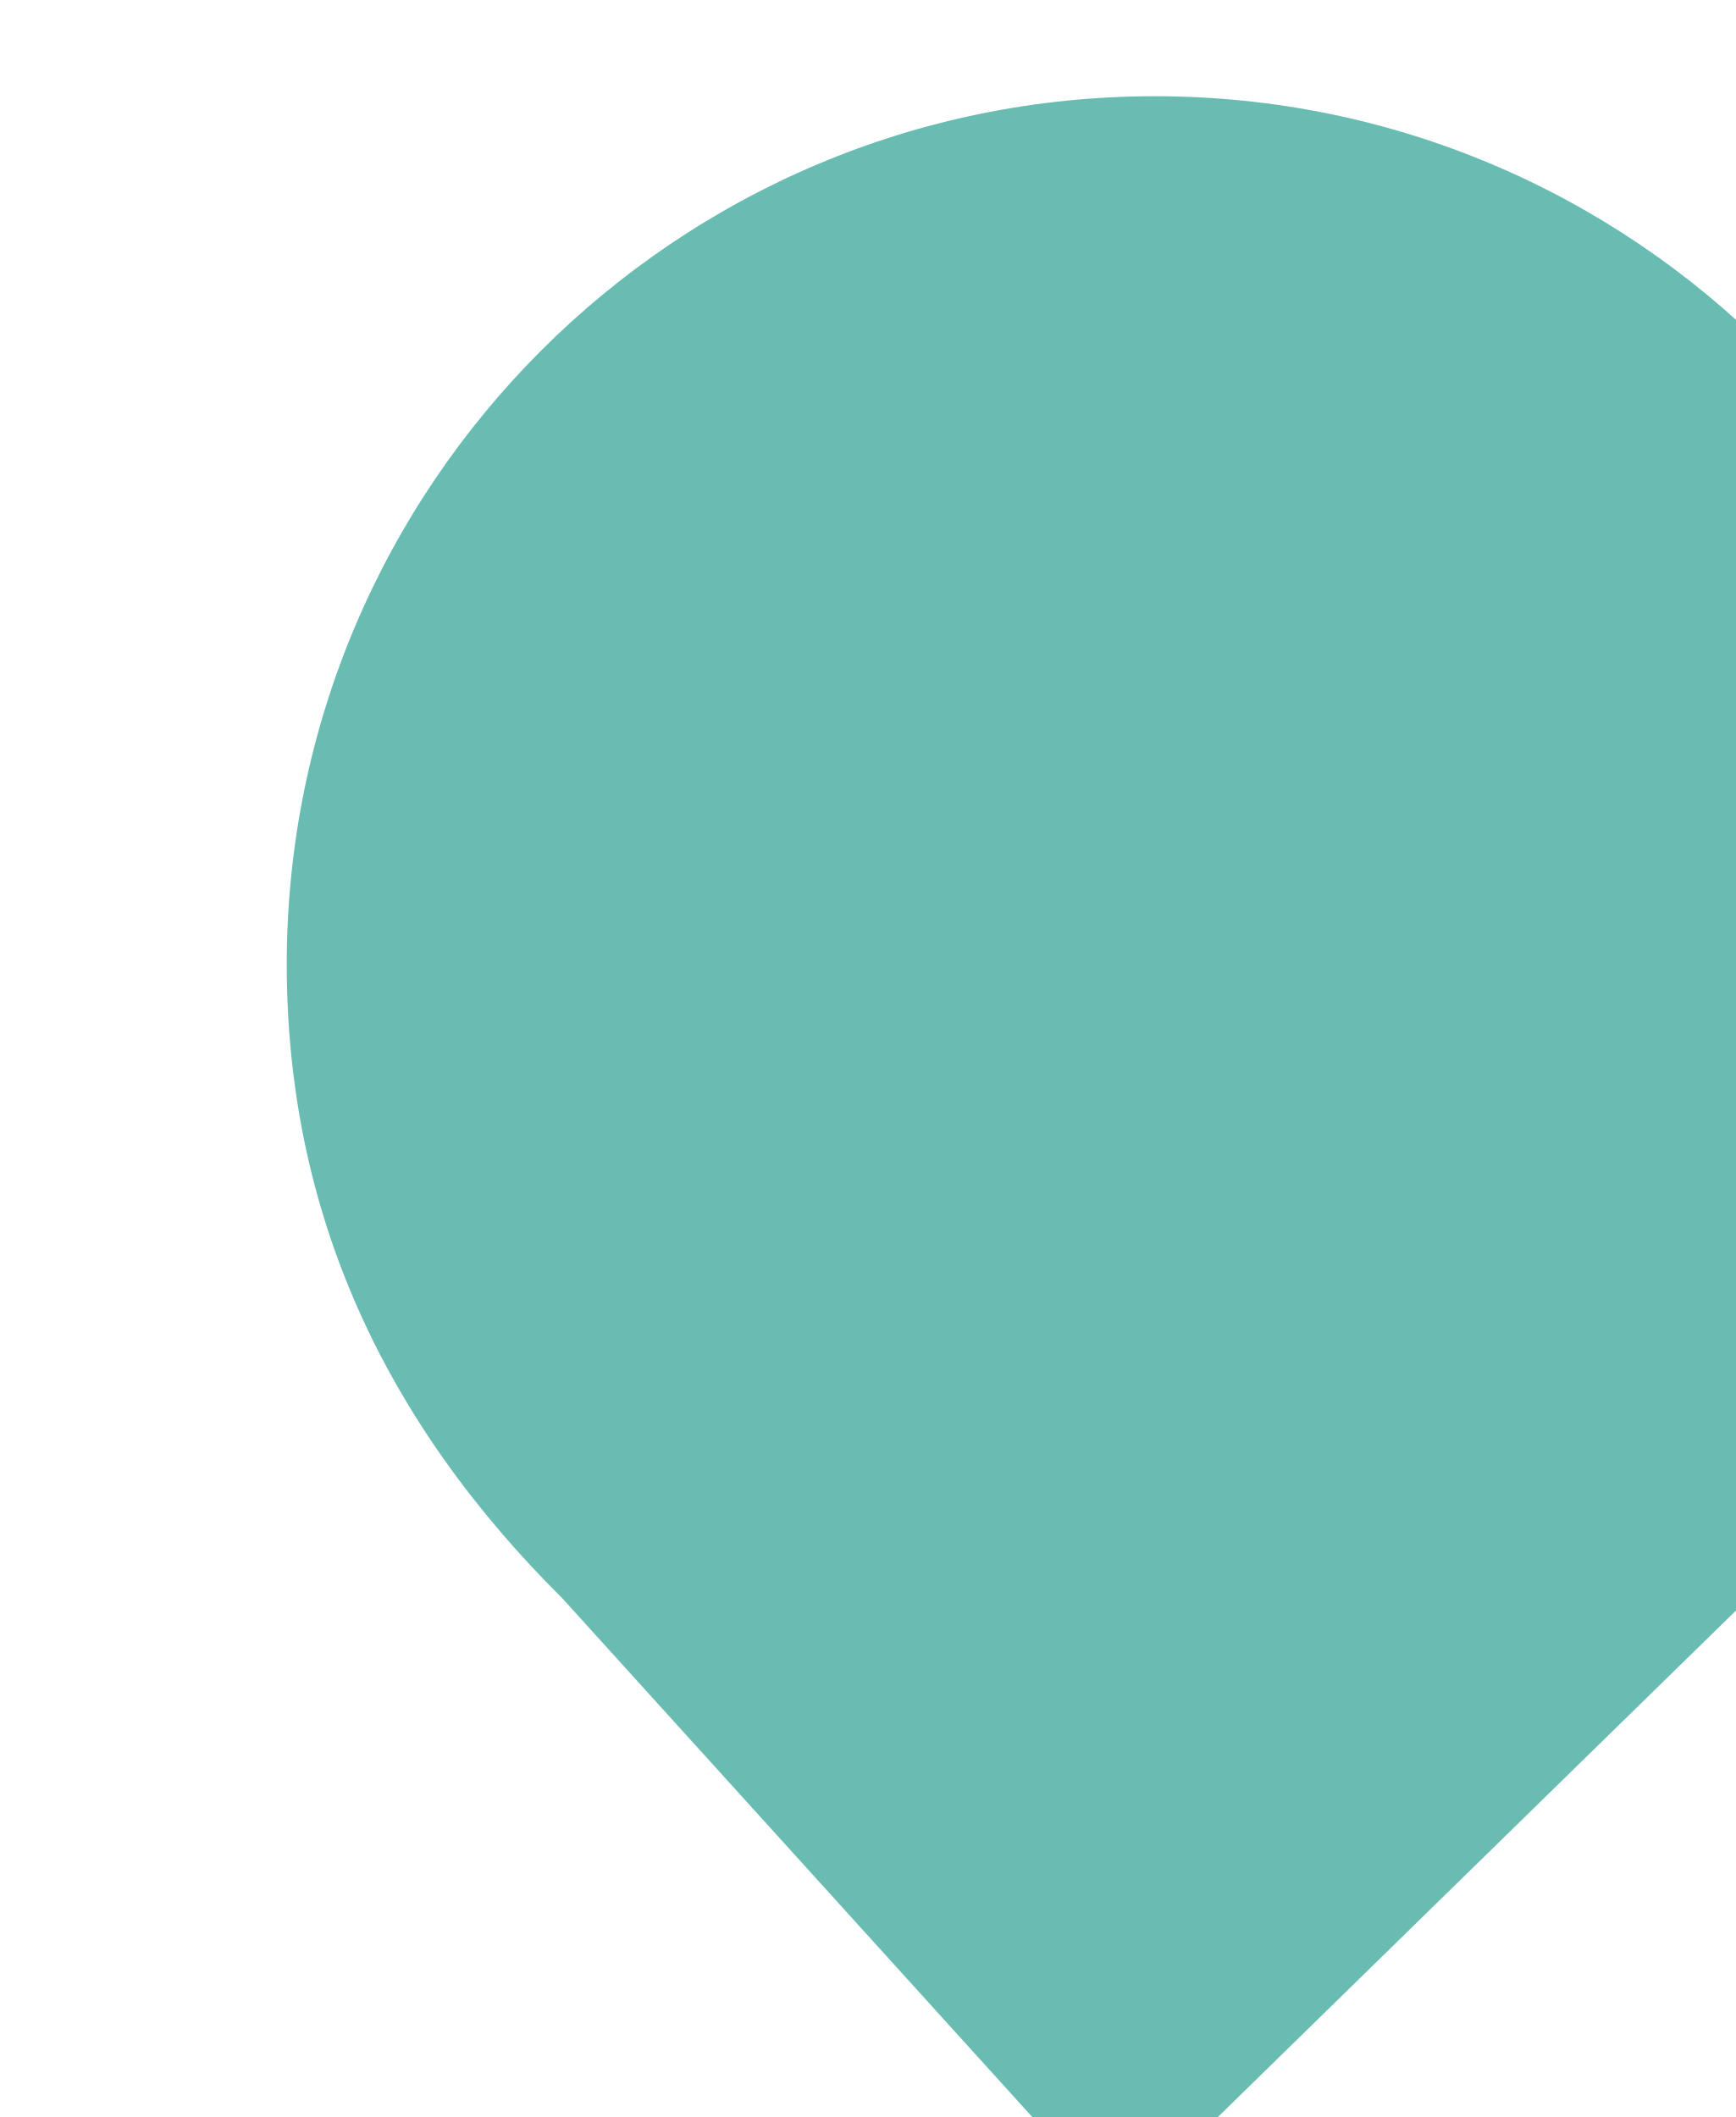
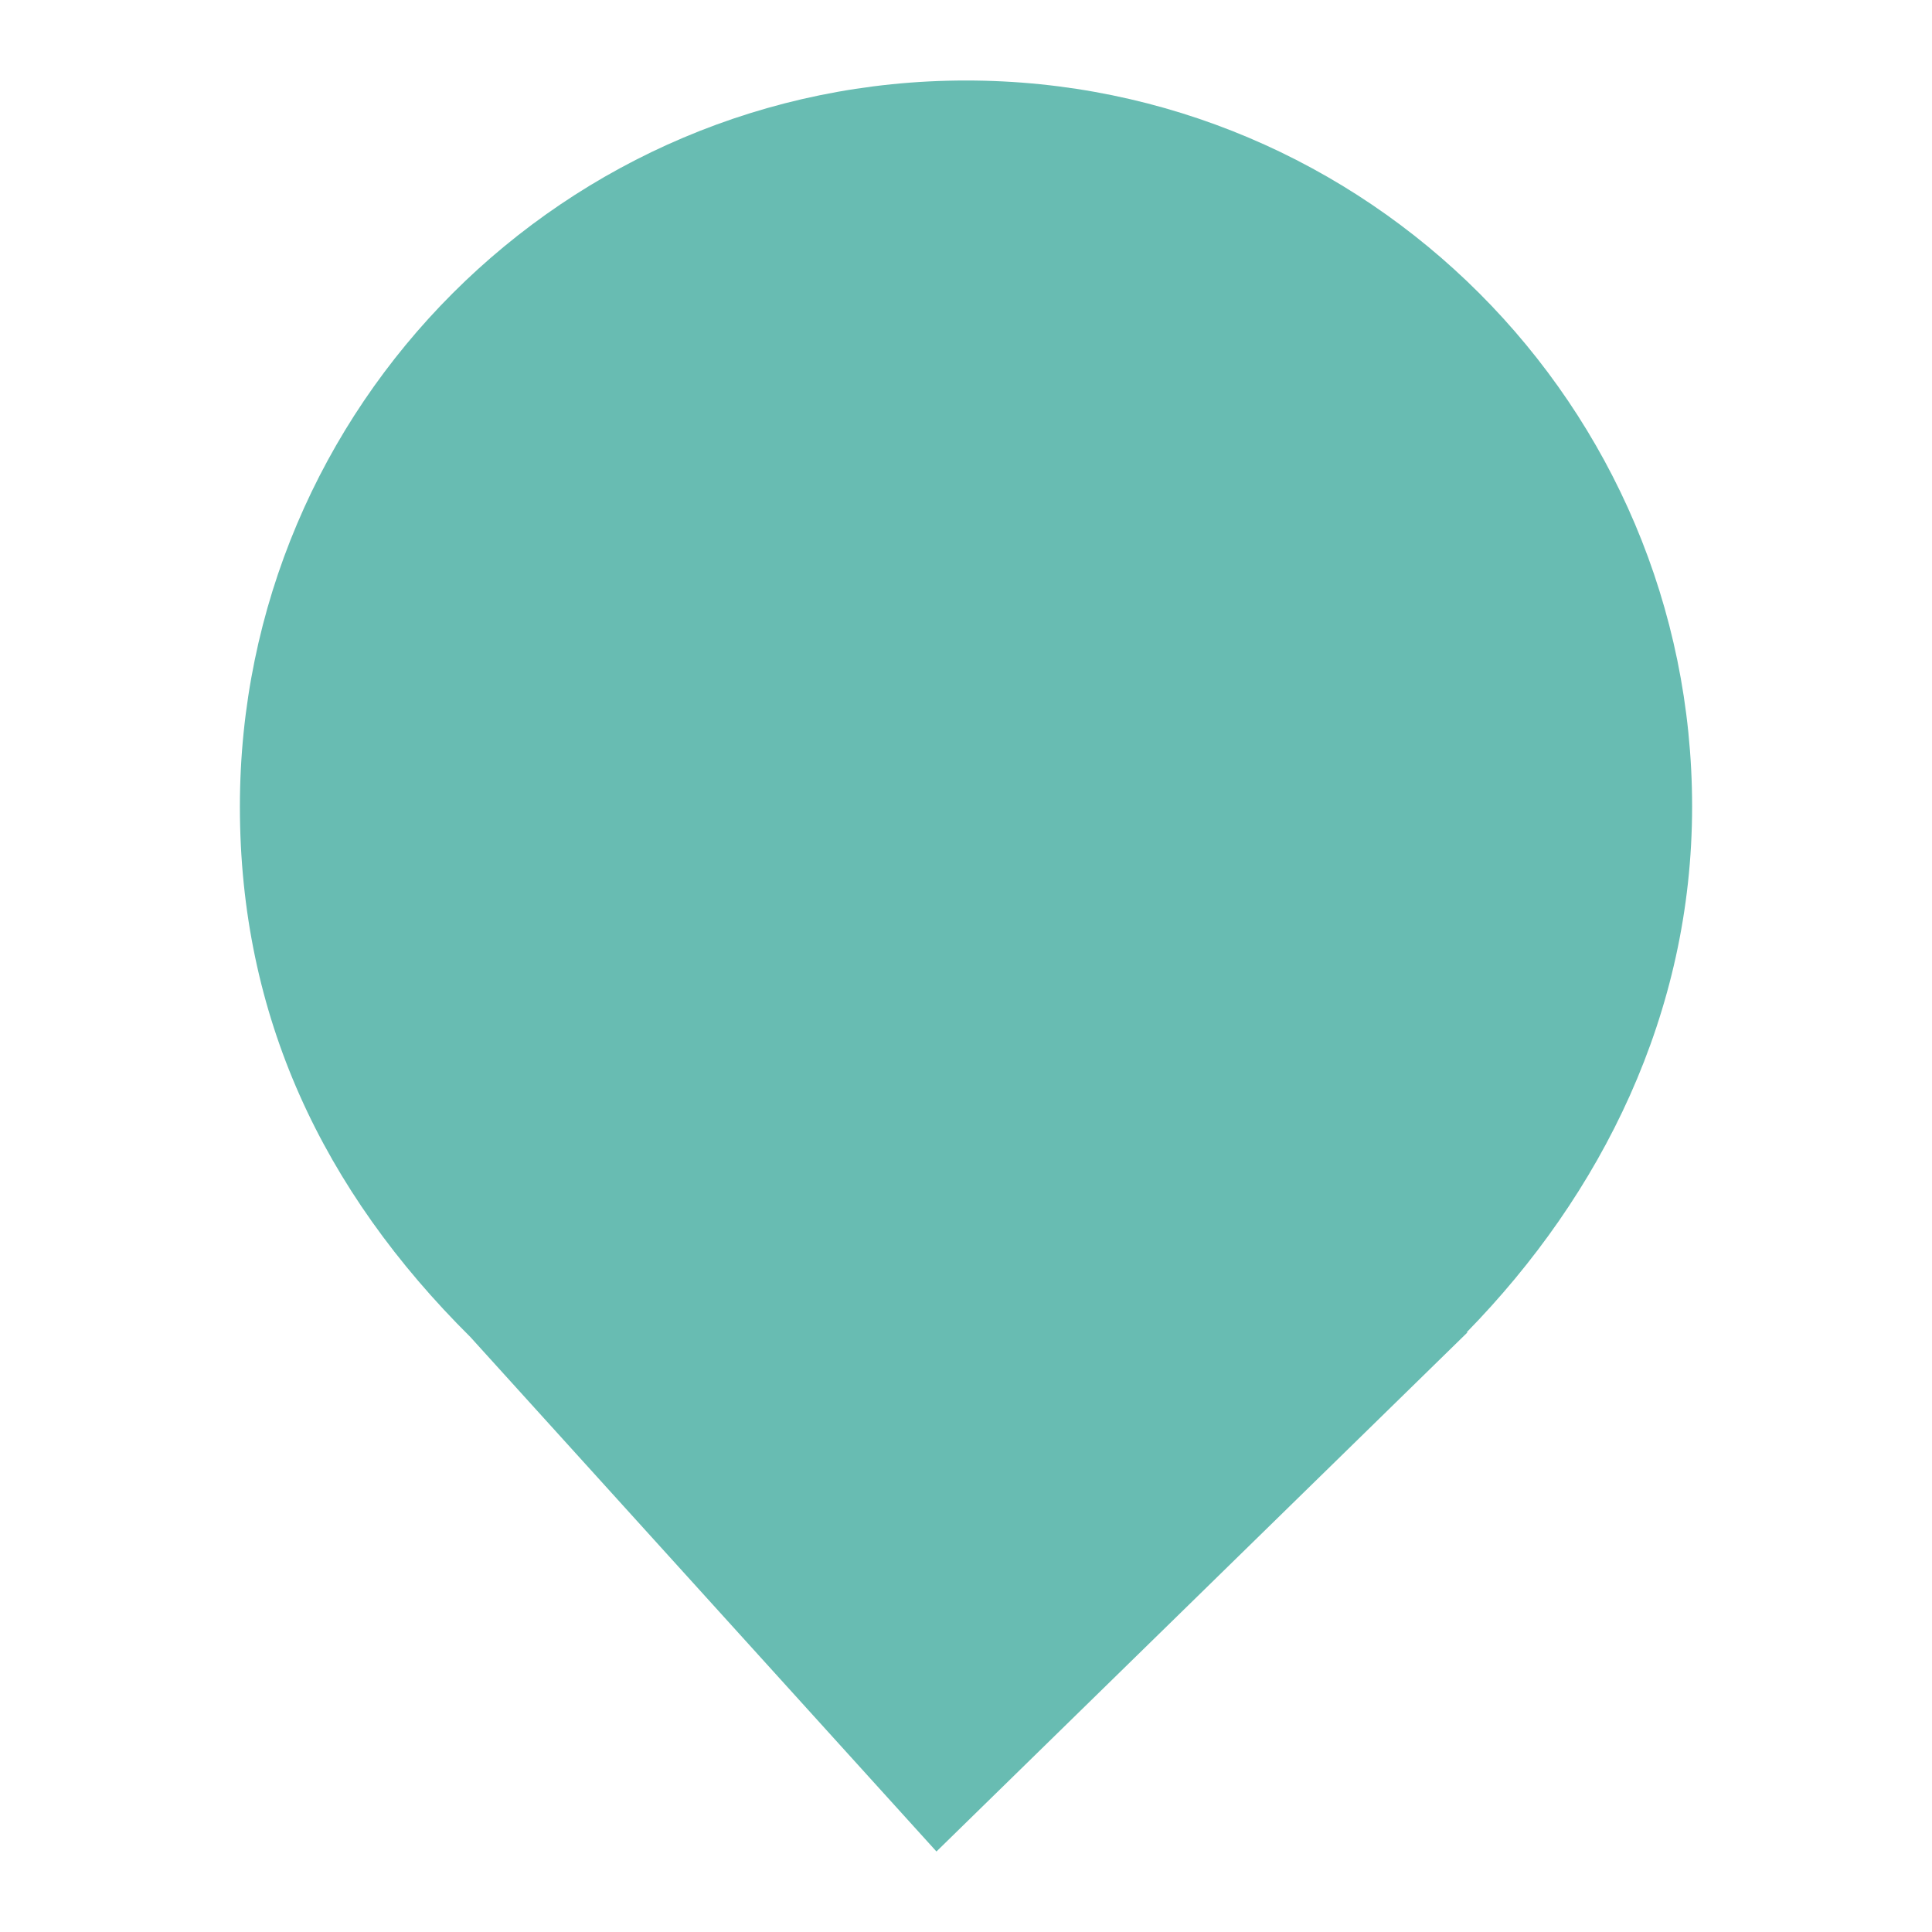
- <svg xmlns="http://www.w3.org/2000/svg">
+ <svg xmlns="http://www.w3.org/2000/svg" viewBox="0 0 24 24">
  <path d="M18.219 16.551c1.677-1.715 2.801-3.963 2.801-6.531C21.02 5.042 16.978 1 12 1s-9.02 4.042-9.02 9.02c0 2.6 1.027 4.767 2.864 6.59L11.633 23l6.597-6.449z" fill="#68BCB2" />
</svg>
